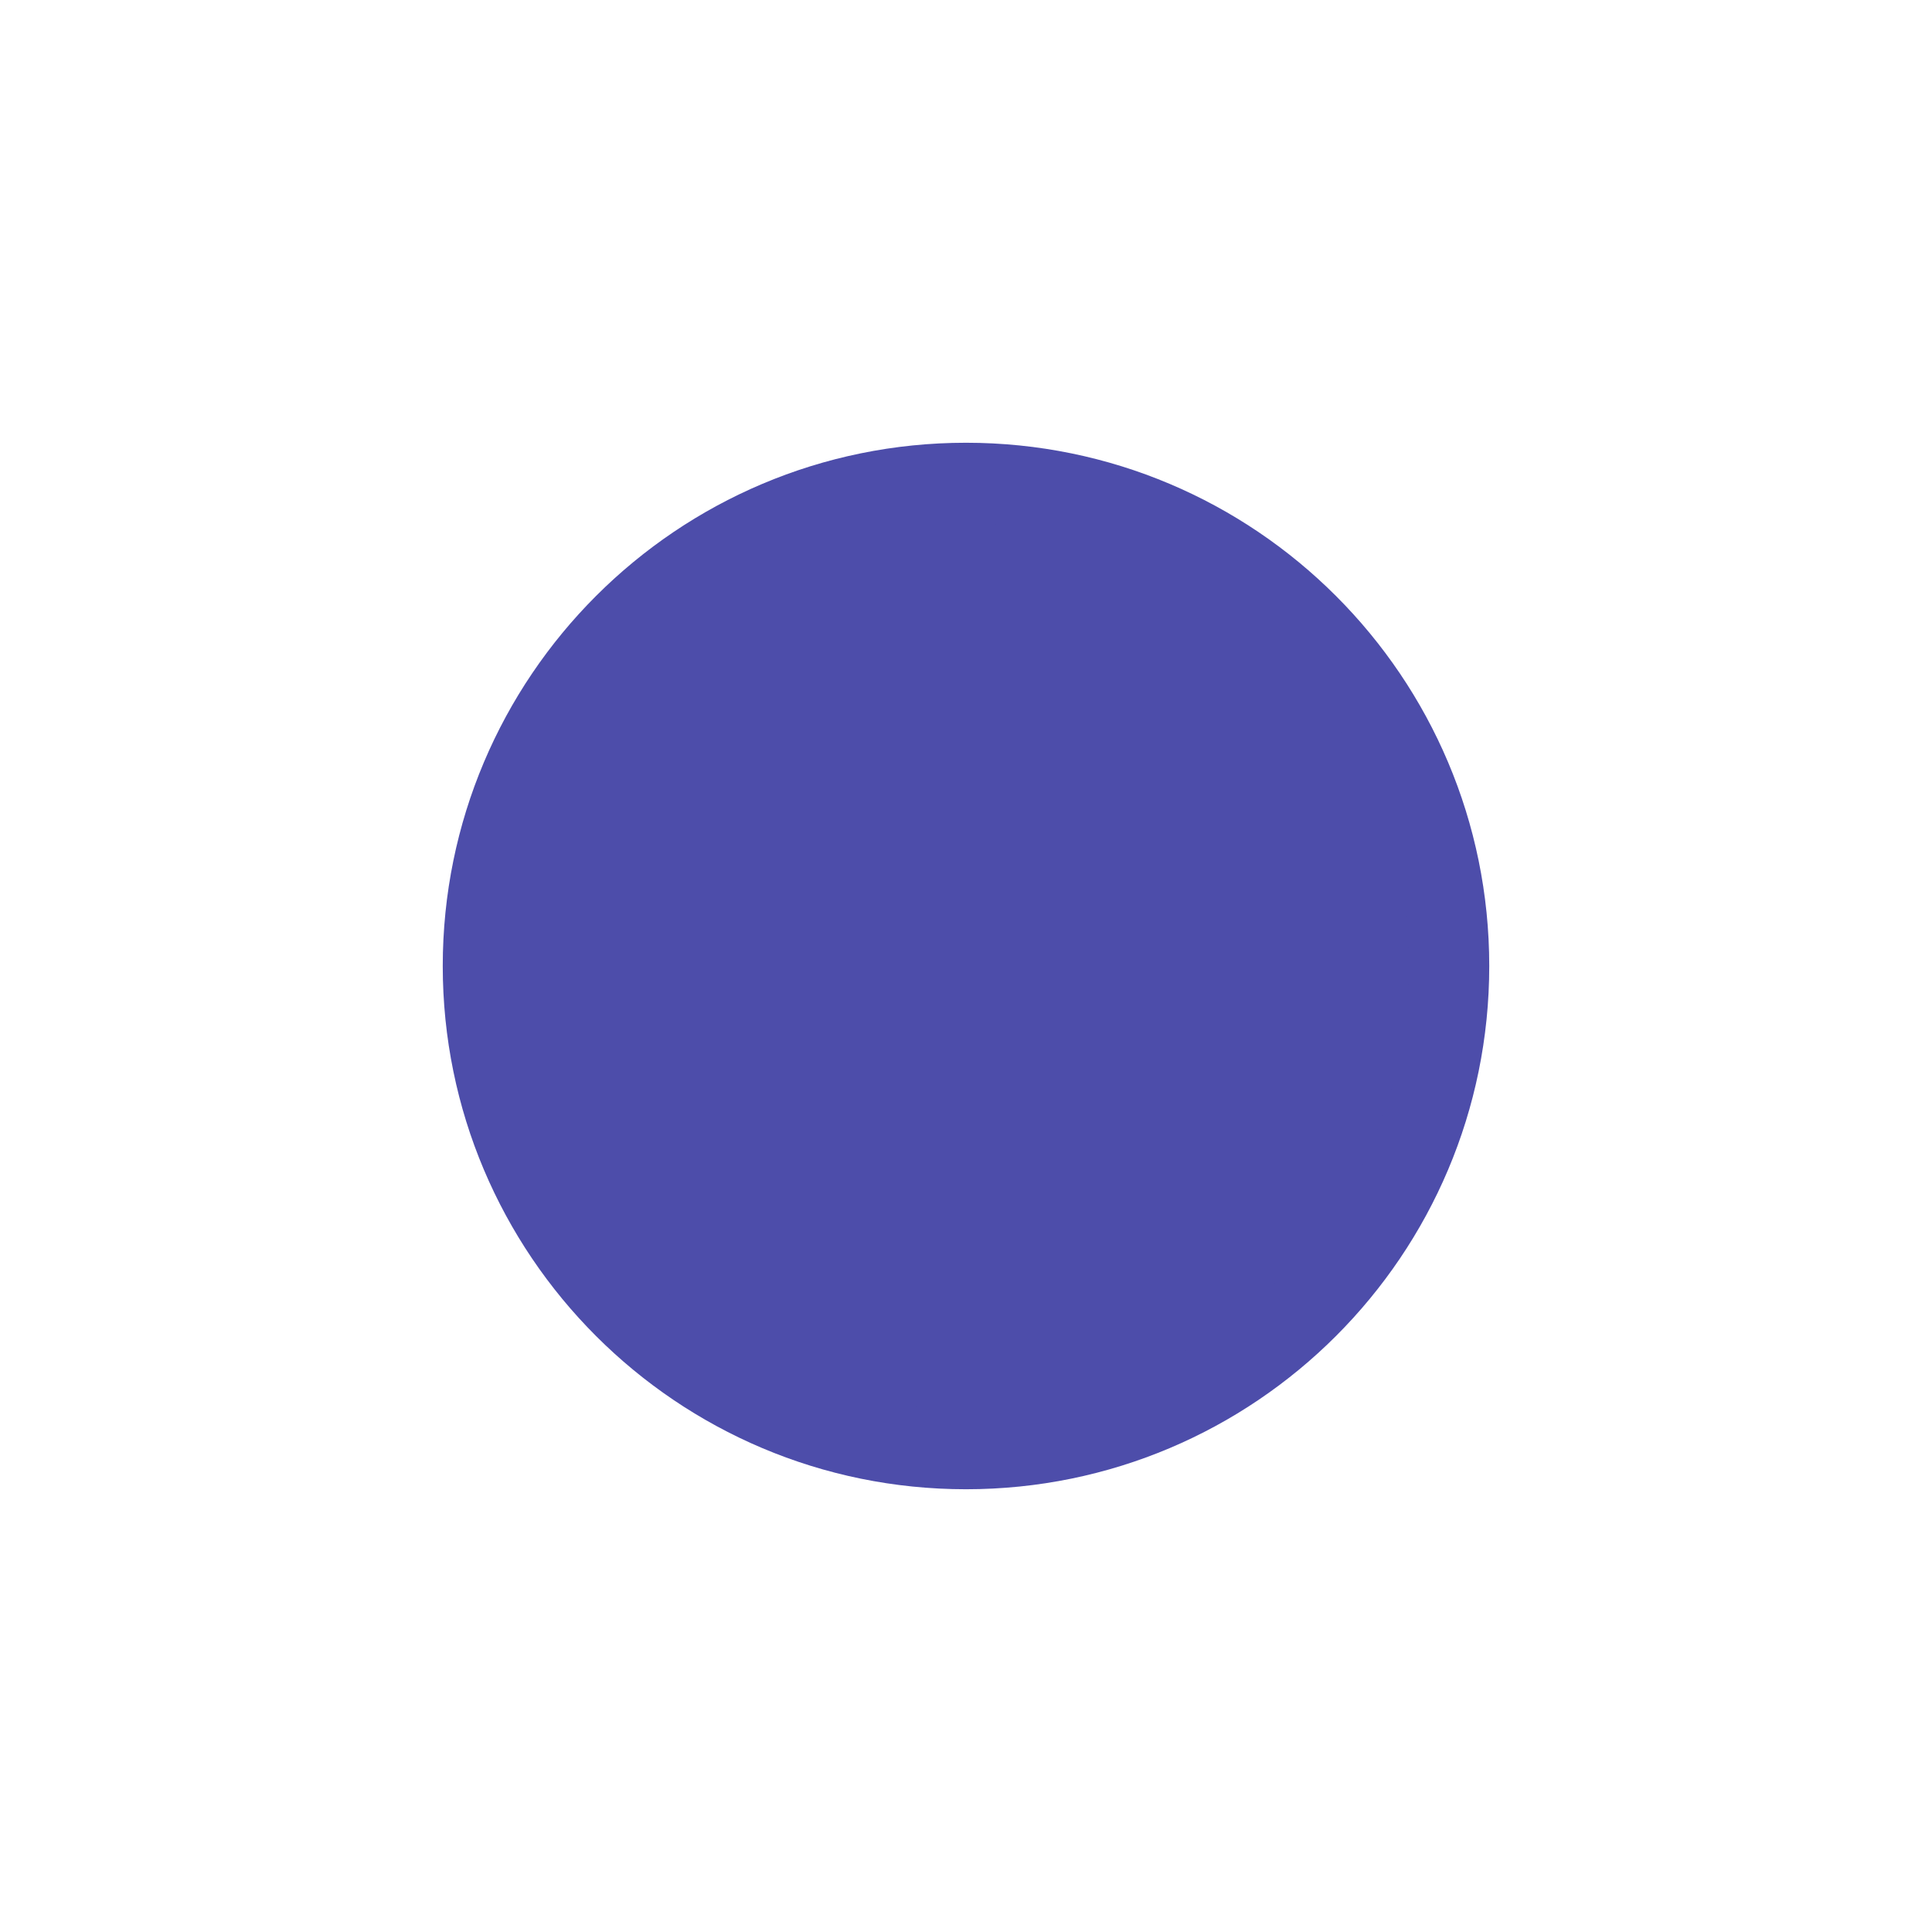
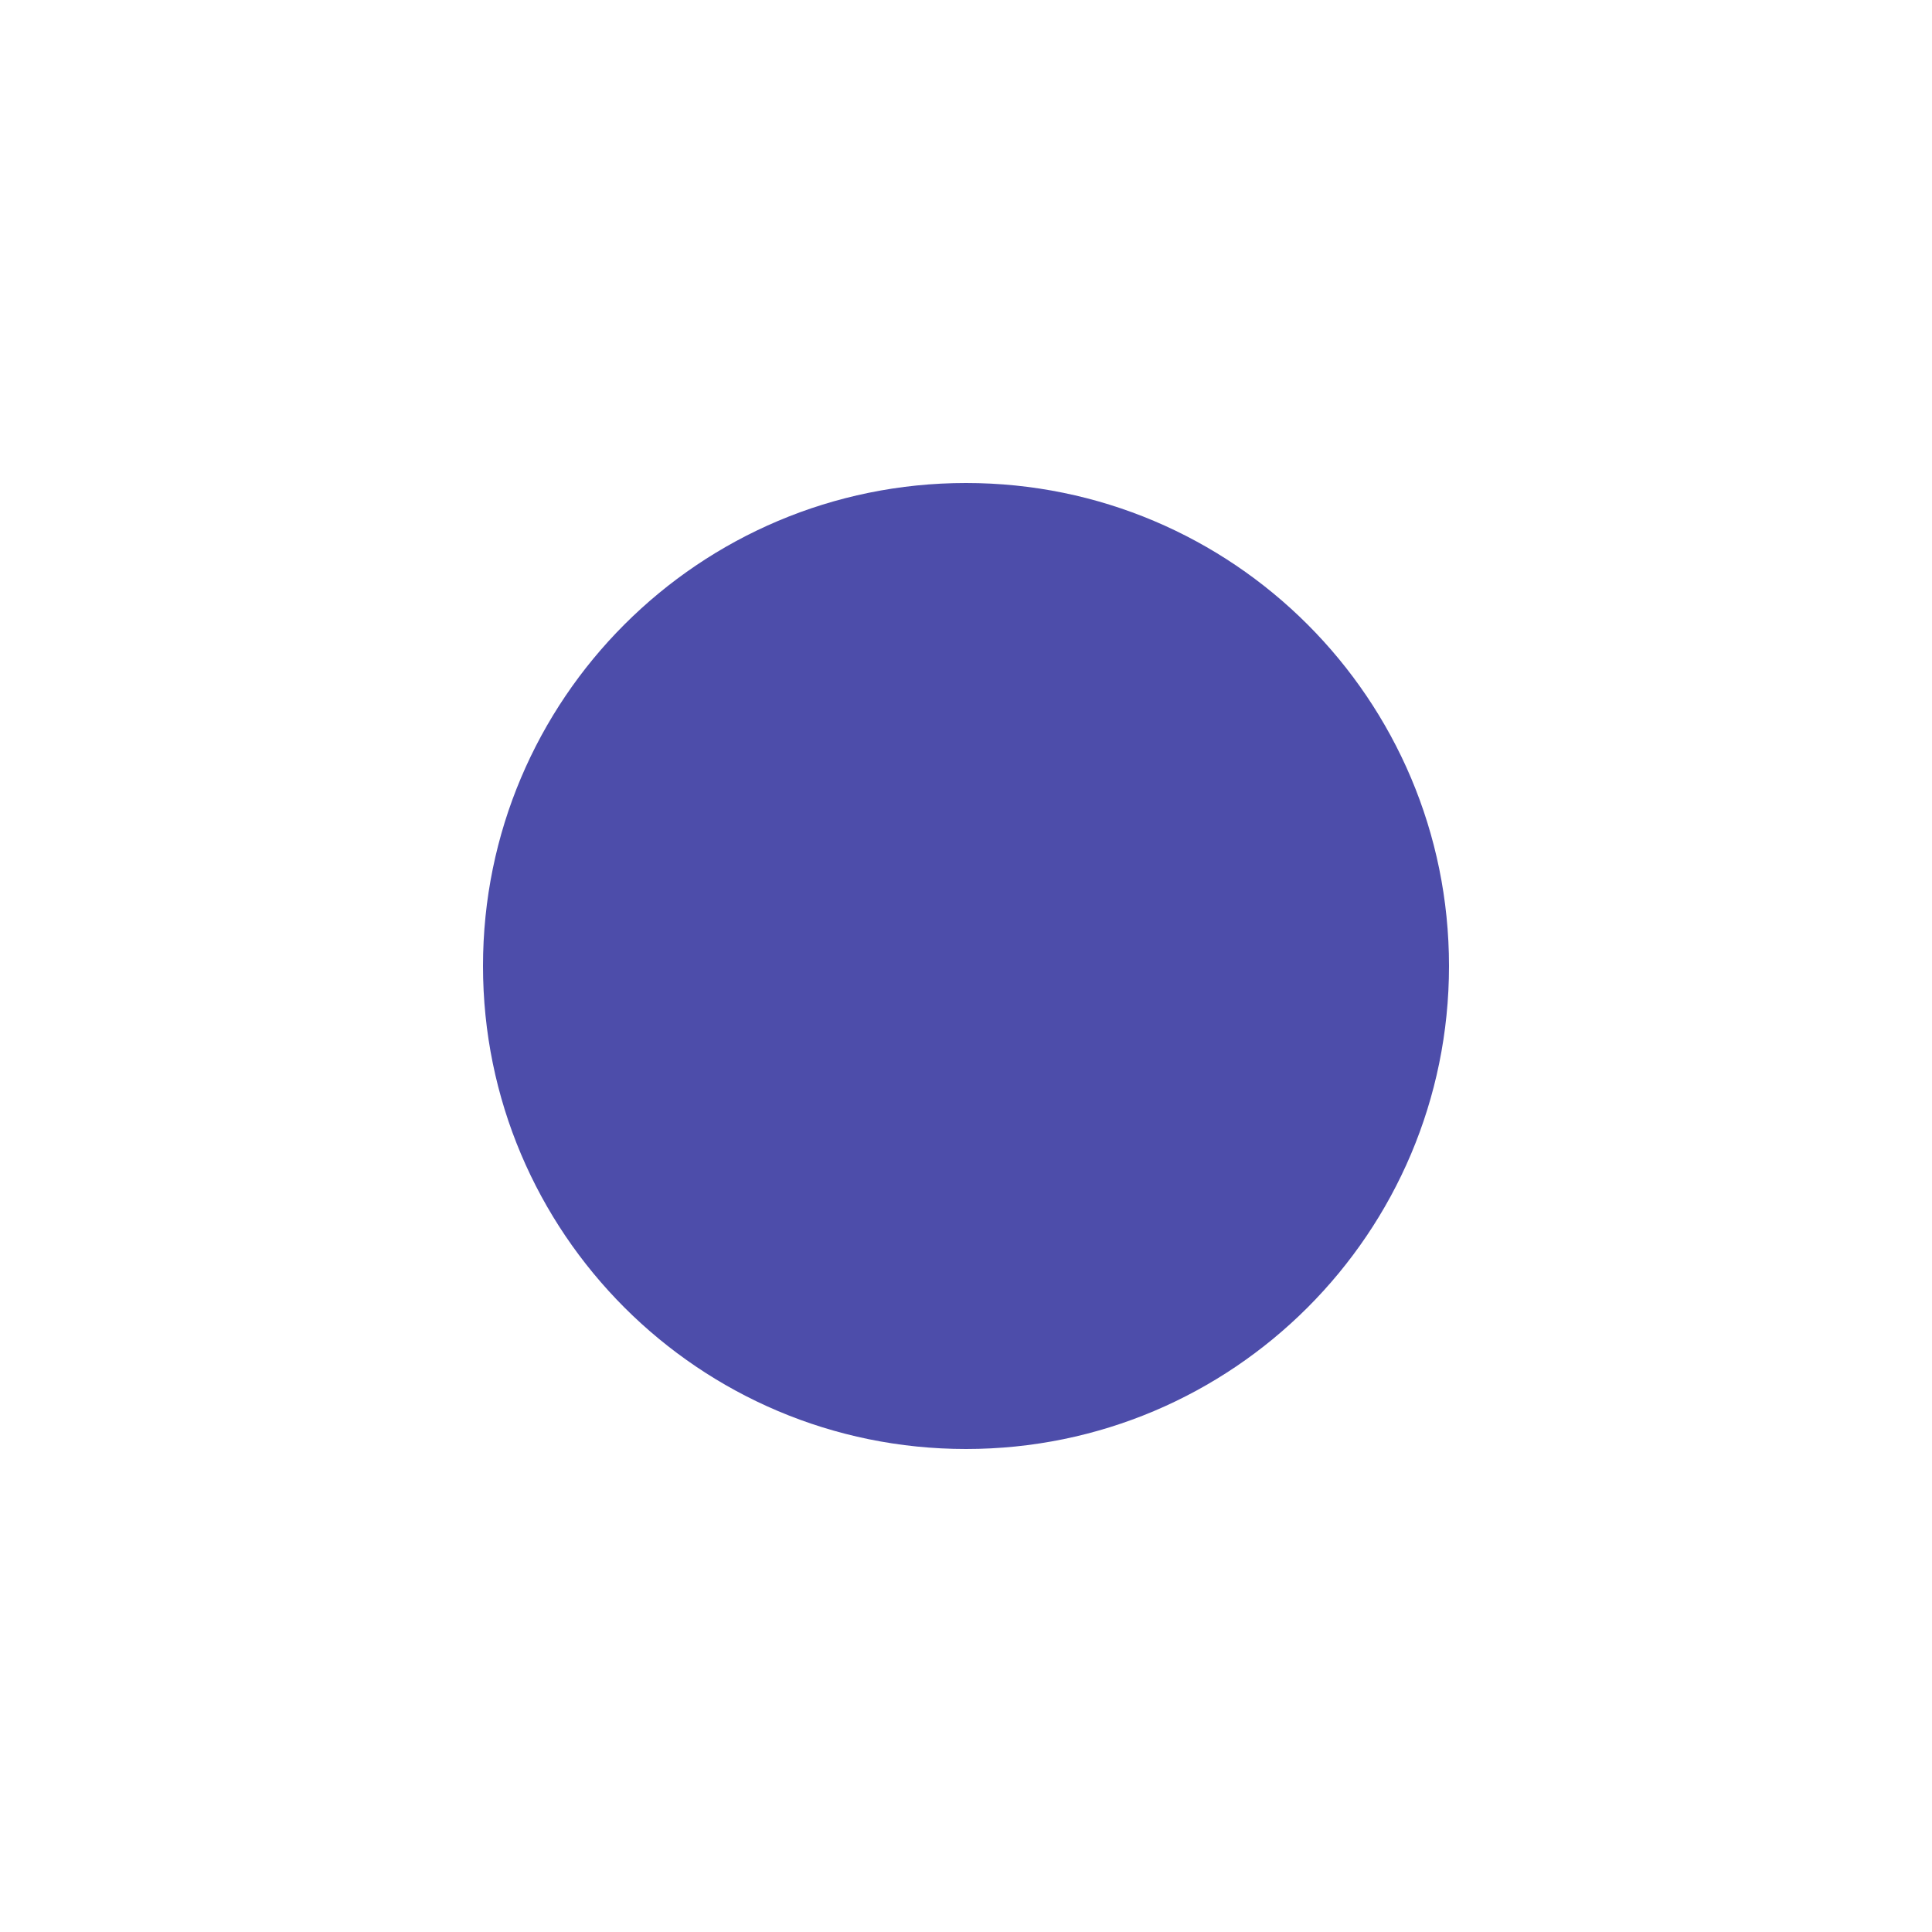
<svg xmlns="http://www.w3.org/2000/svg" width="24" height="24" viewBox="0 0 24 24" fill="none">
-   <path d="M12 18C15.314 18 18 15.314 18 12C18 8.686 15.314 6 12 6C8.686 6 6 8.686 6 12C6 15.314 8.686 18 12 18Z" fill="#4D4DAA" stroke="#4D4DAA" stroke-linecap="round" stroke-linejoin="round" />
+   <path d="M12 18C15.314 18 18 15.314 18 12C18 8.686 15.314 6 12 6C8.686 6 6 8.686 6 12C6 15.314 8.686 18 12 18Z" fill="#4D4DAA" />
</svg>
